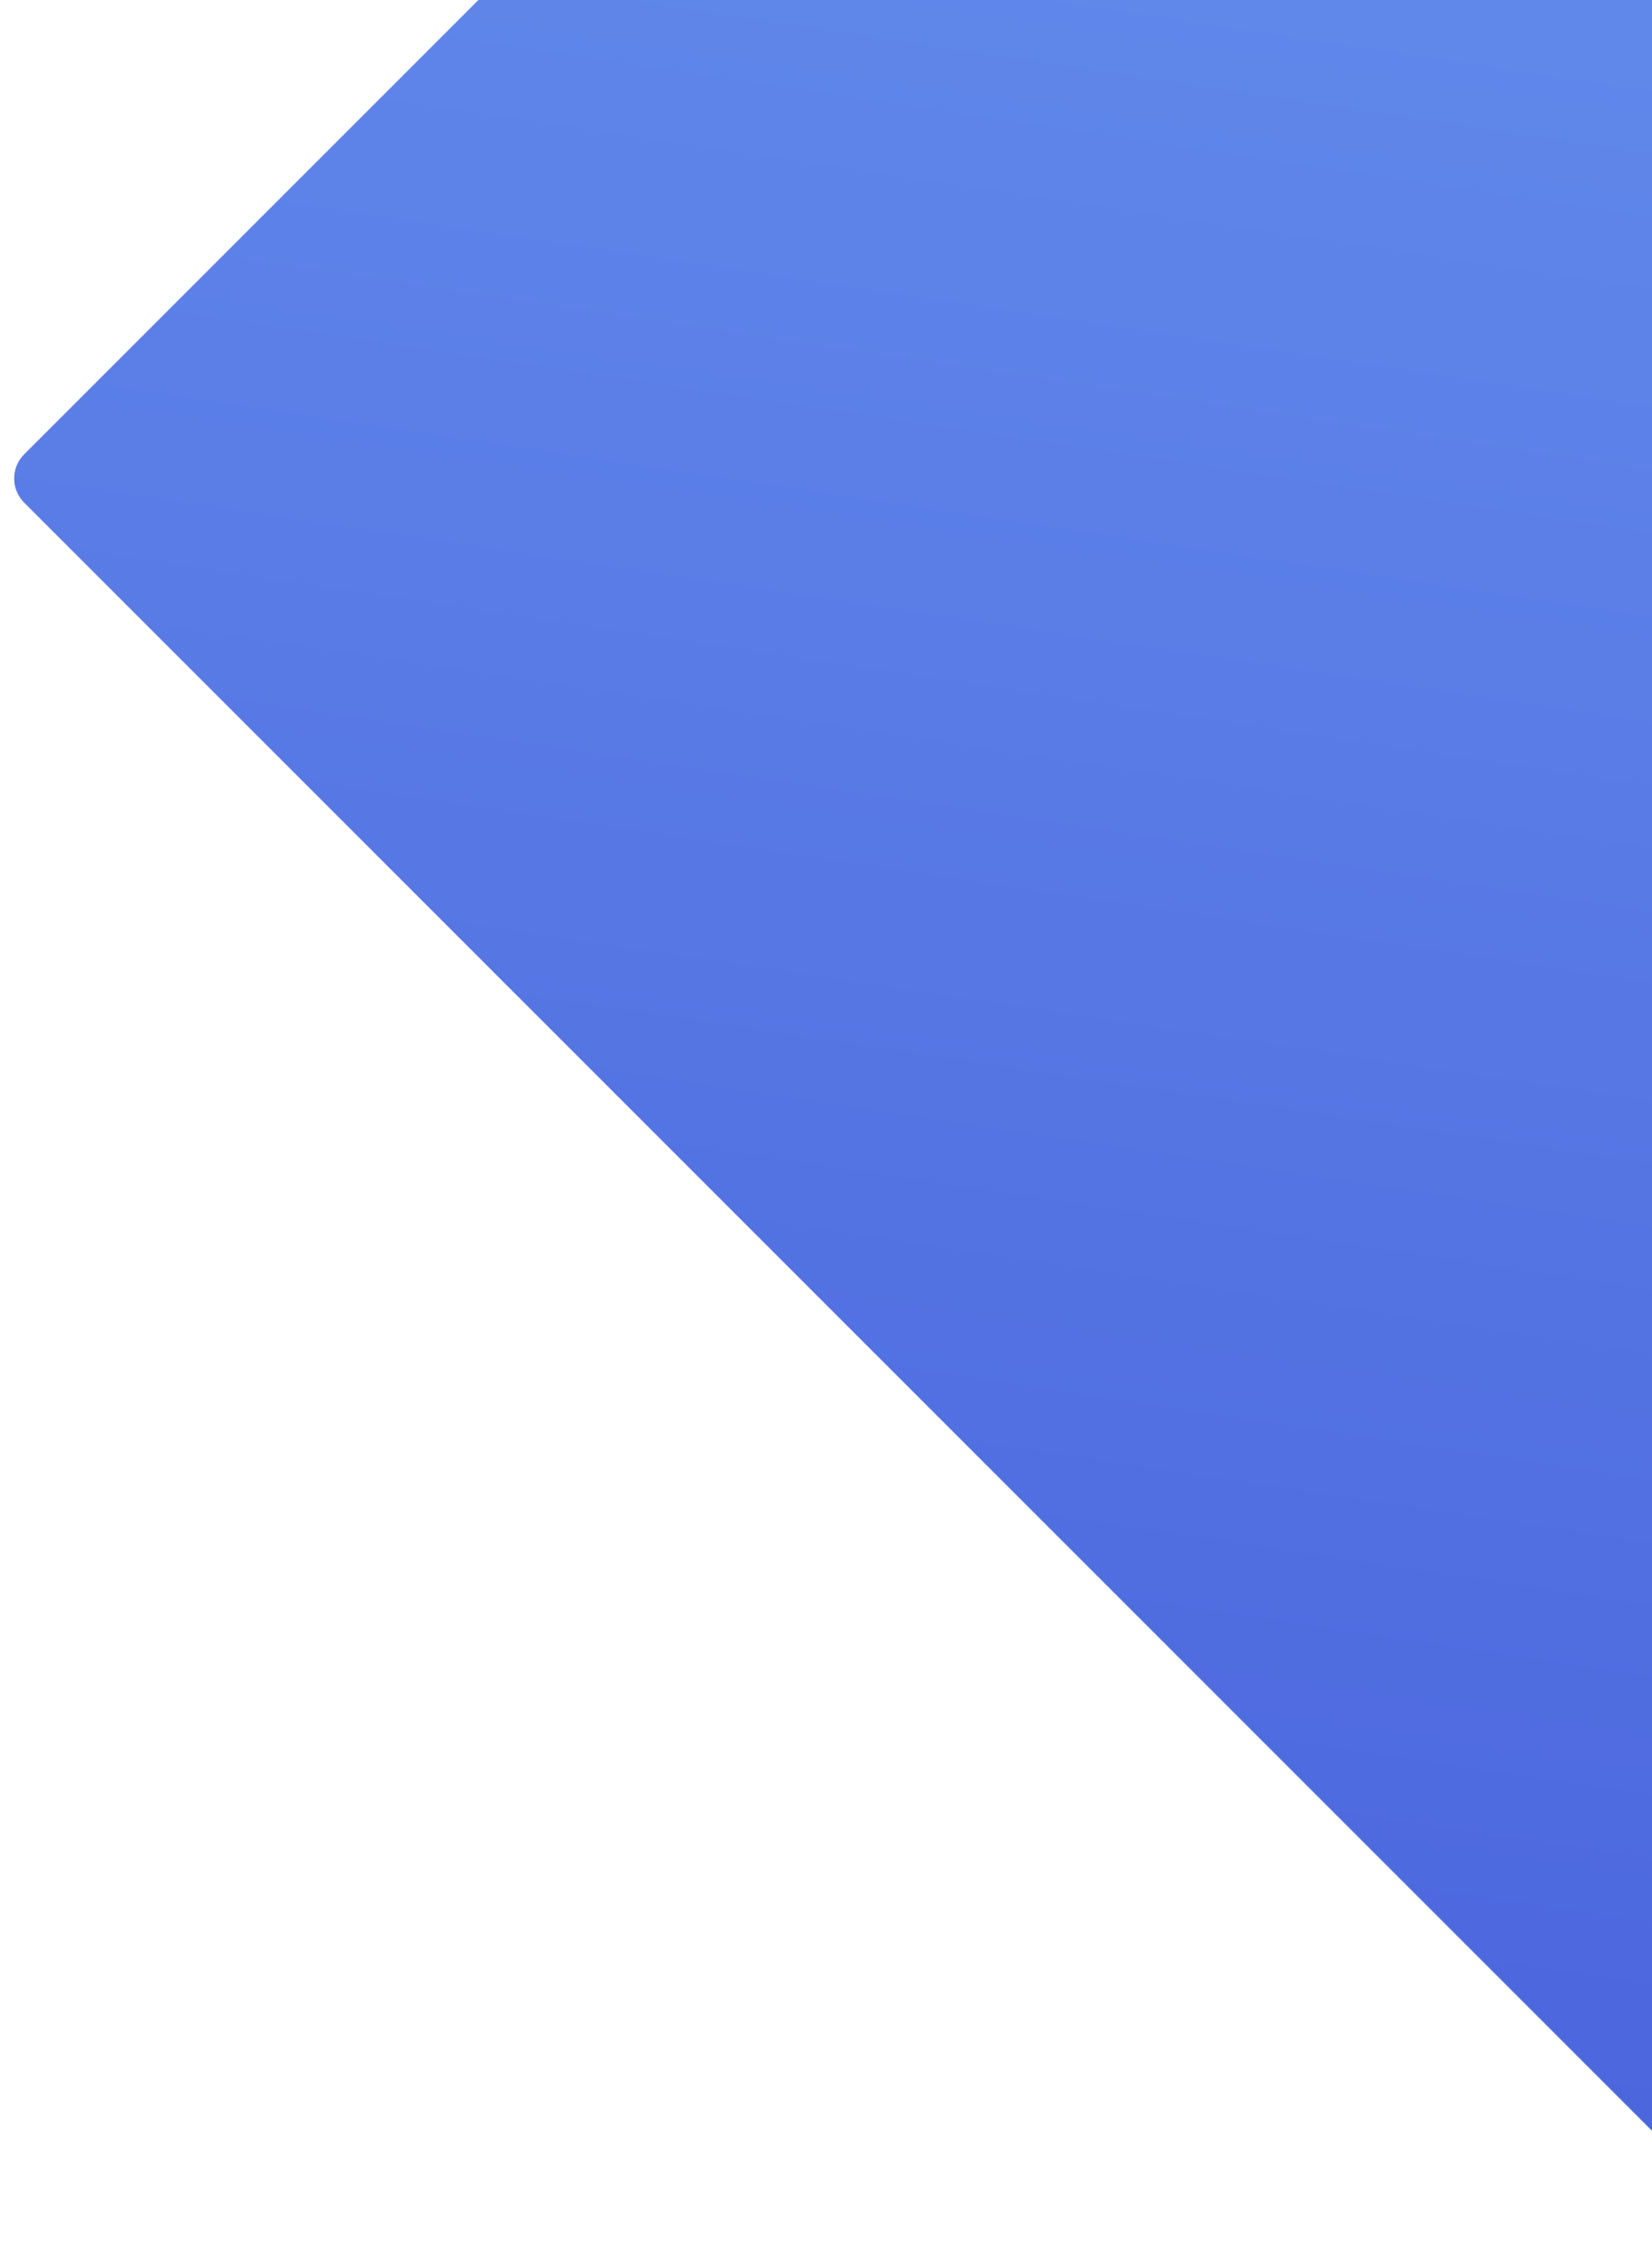
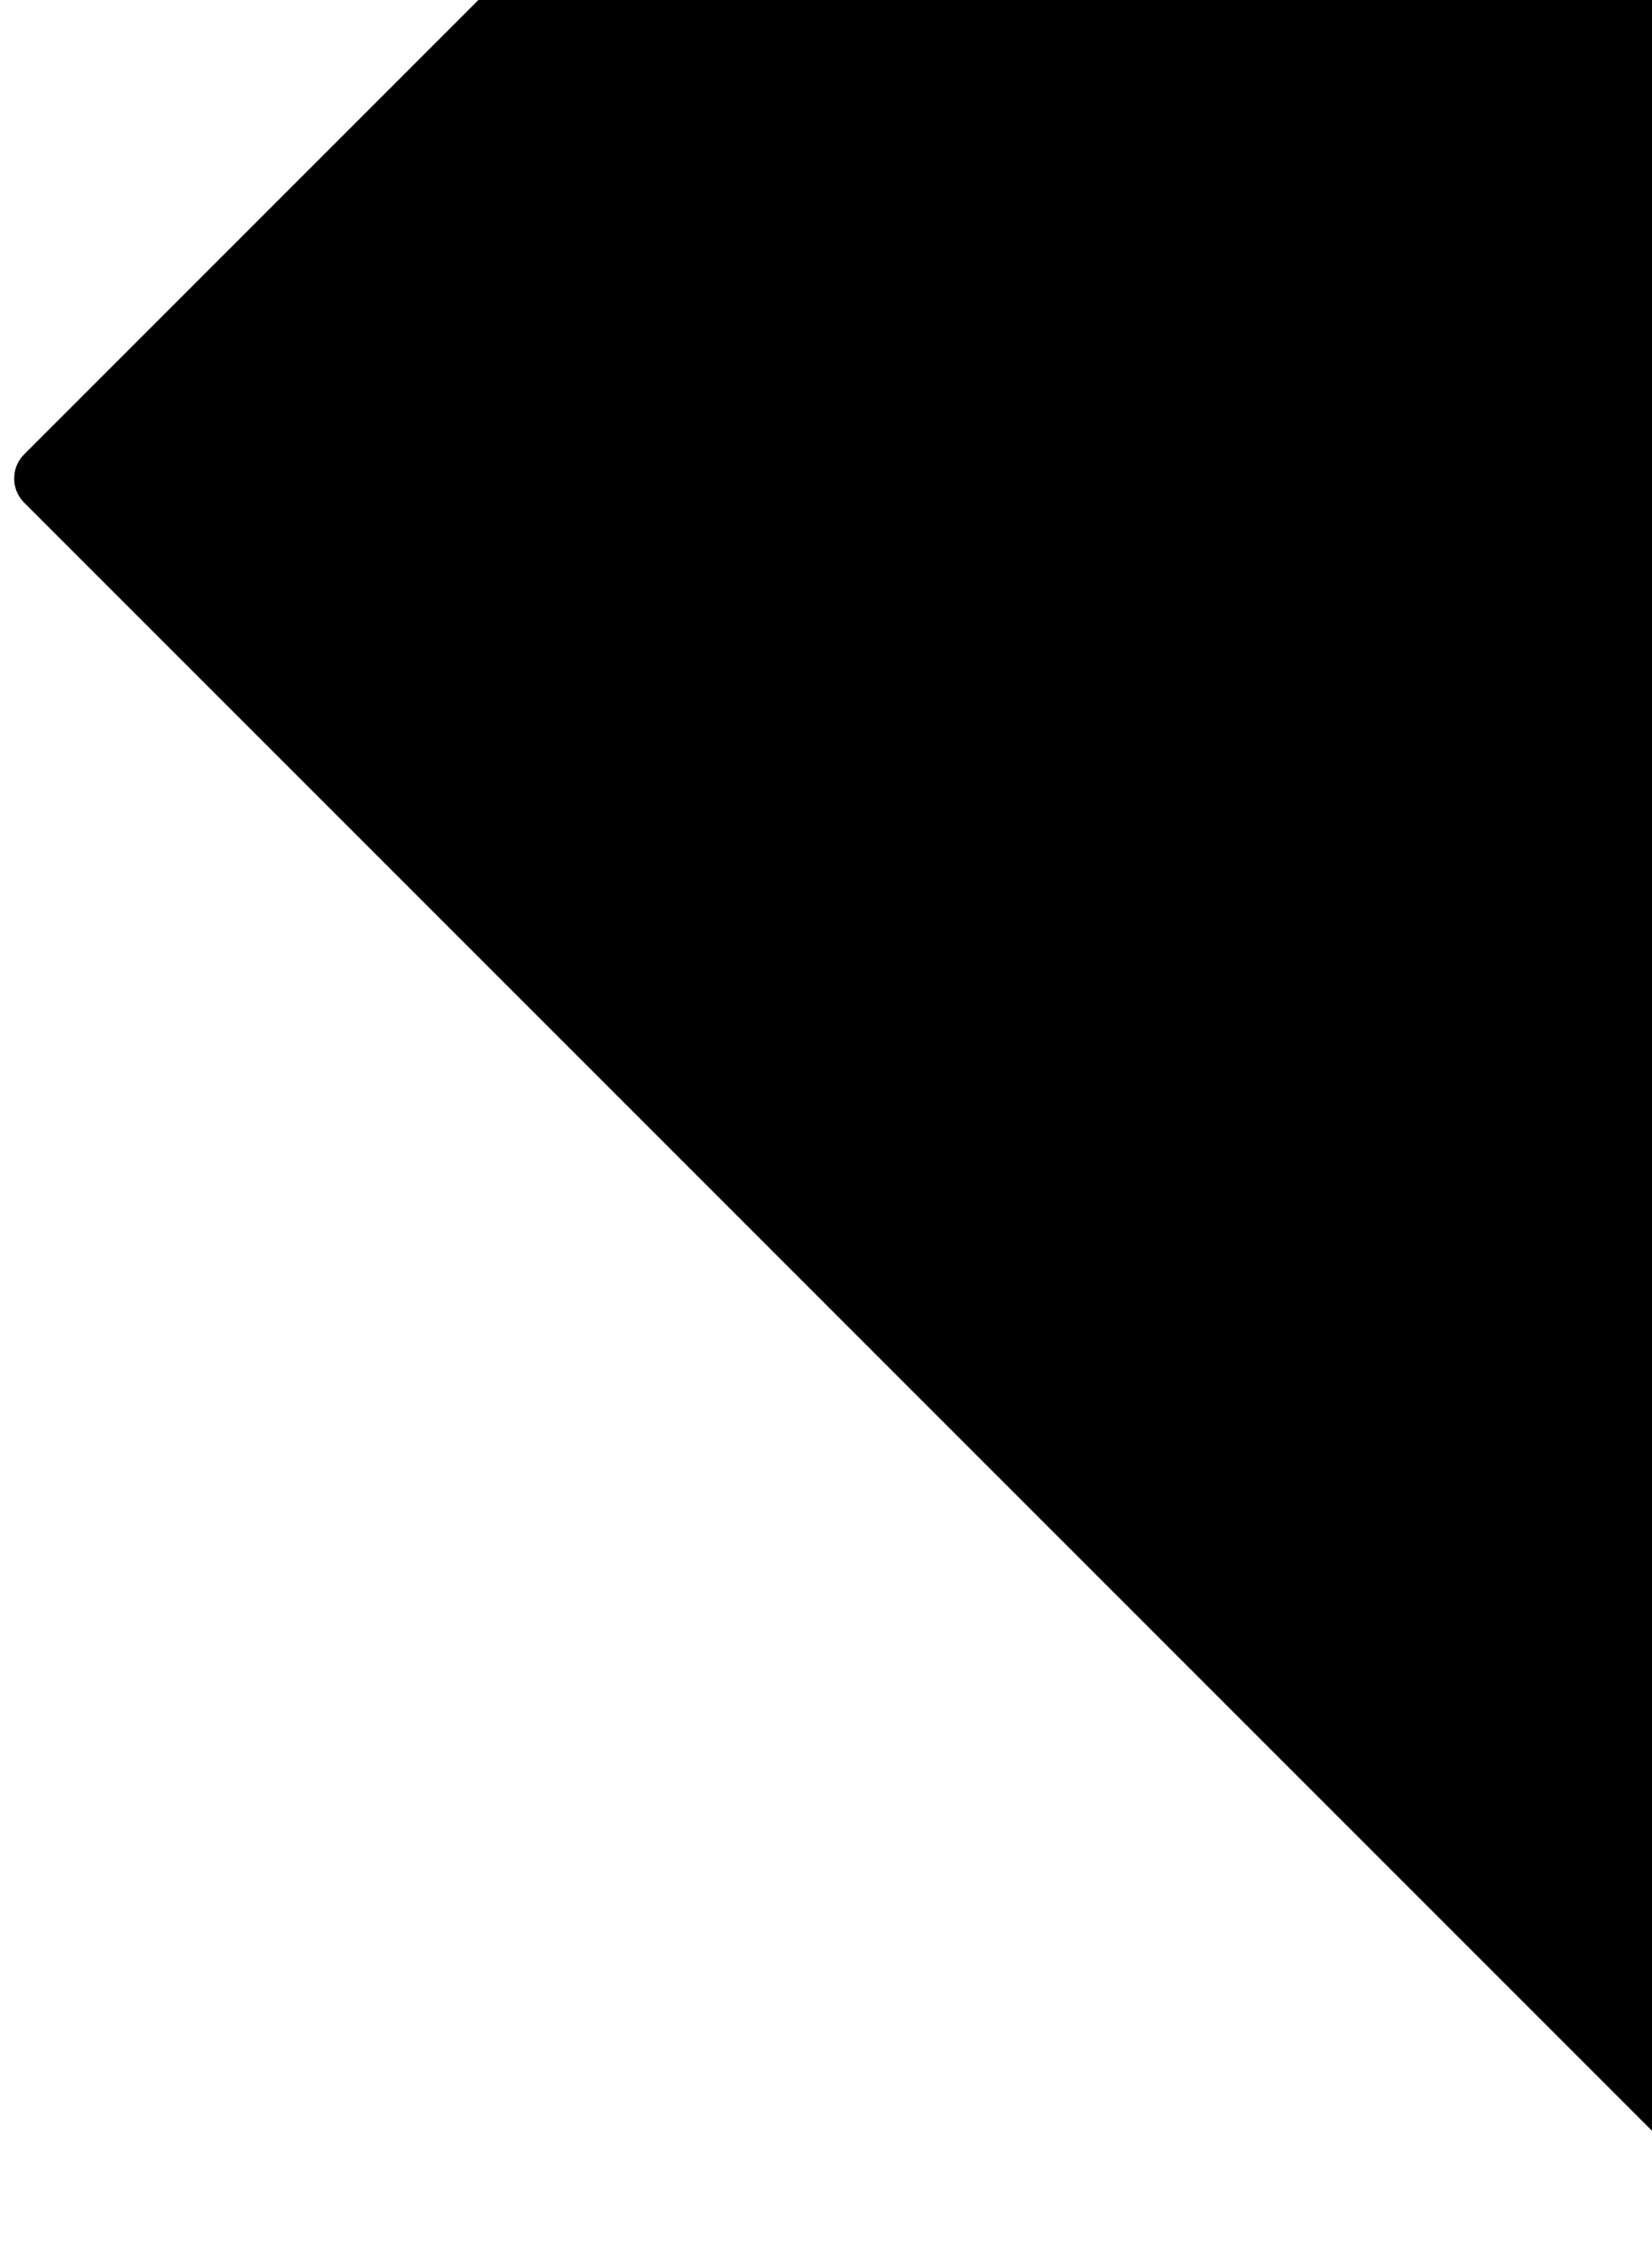
<svg xmlns="http://www.w3.org/2000/svg" width="725" height="990" viewBox="0 0 725 990" fill="none">
-   <rect x="663.973" y="-454" width="1270.03" height="939" rx="15" transform="rotate(45 663.973 -454)" fill="url(#paint0_linear)" />
-   <defs>
-     <linearGradient id="paint0_linear" x1="663.973" y1="-454" x2="1559.63" y2="757.412" gradientUnits="userSpaceOnUse">
-       <stop stop-color="#6A98F0" />
-       <stop offset="1" stop-color="#4961DC" />
-     </linearGradient>
-   </defs>
+   <rect x="663.973" y="-454" width="1270.03" height="939" rx="15" transform="rotate(45 663.973 -454)" fill="currentColor" />
</svg>
